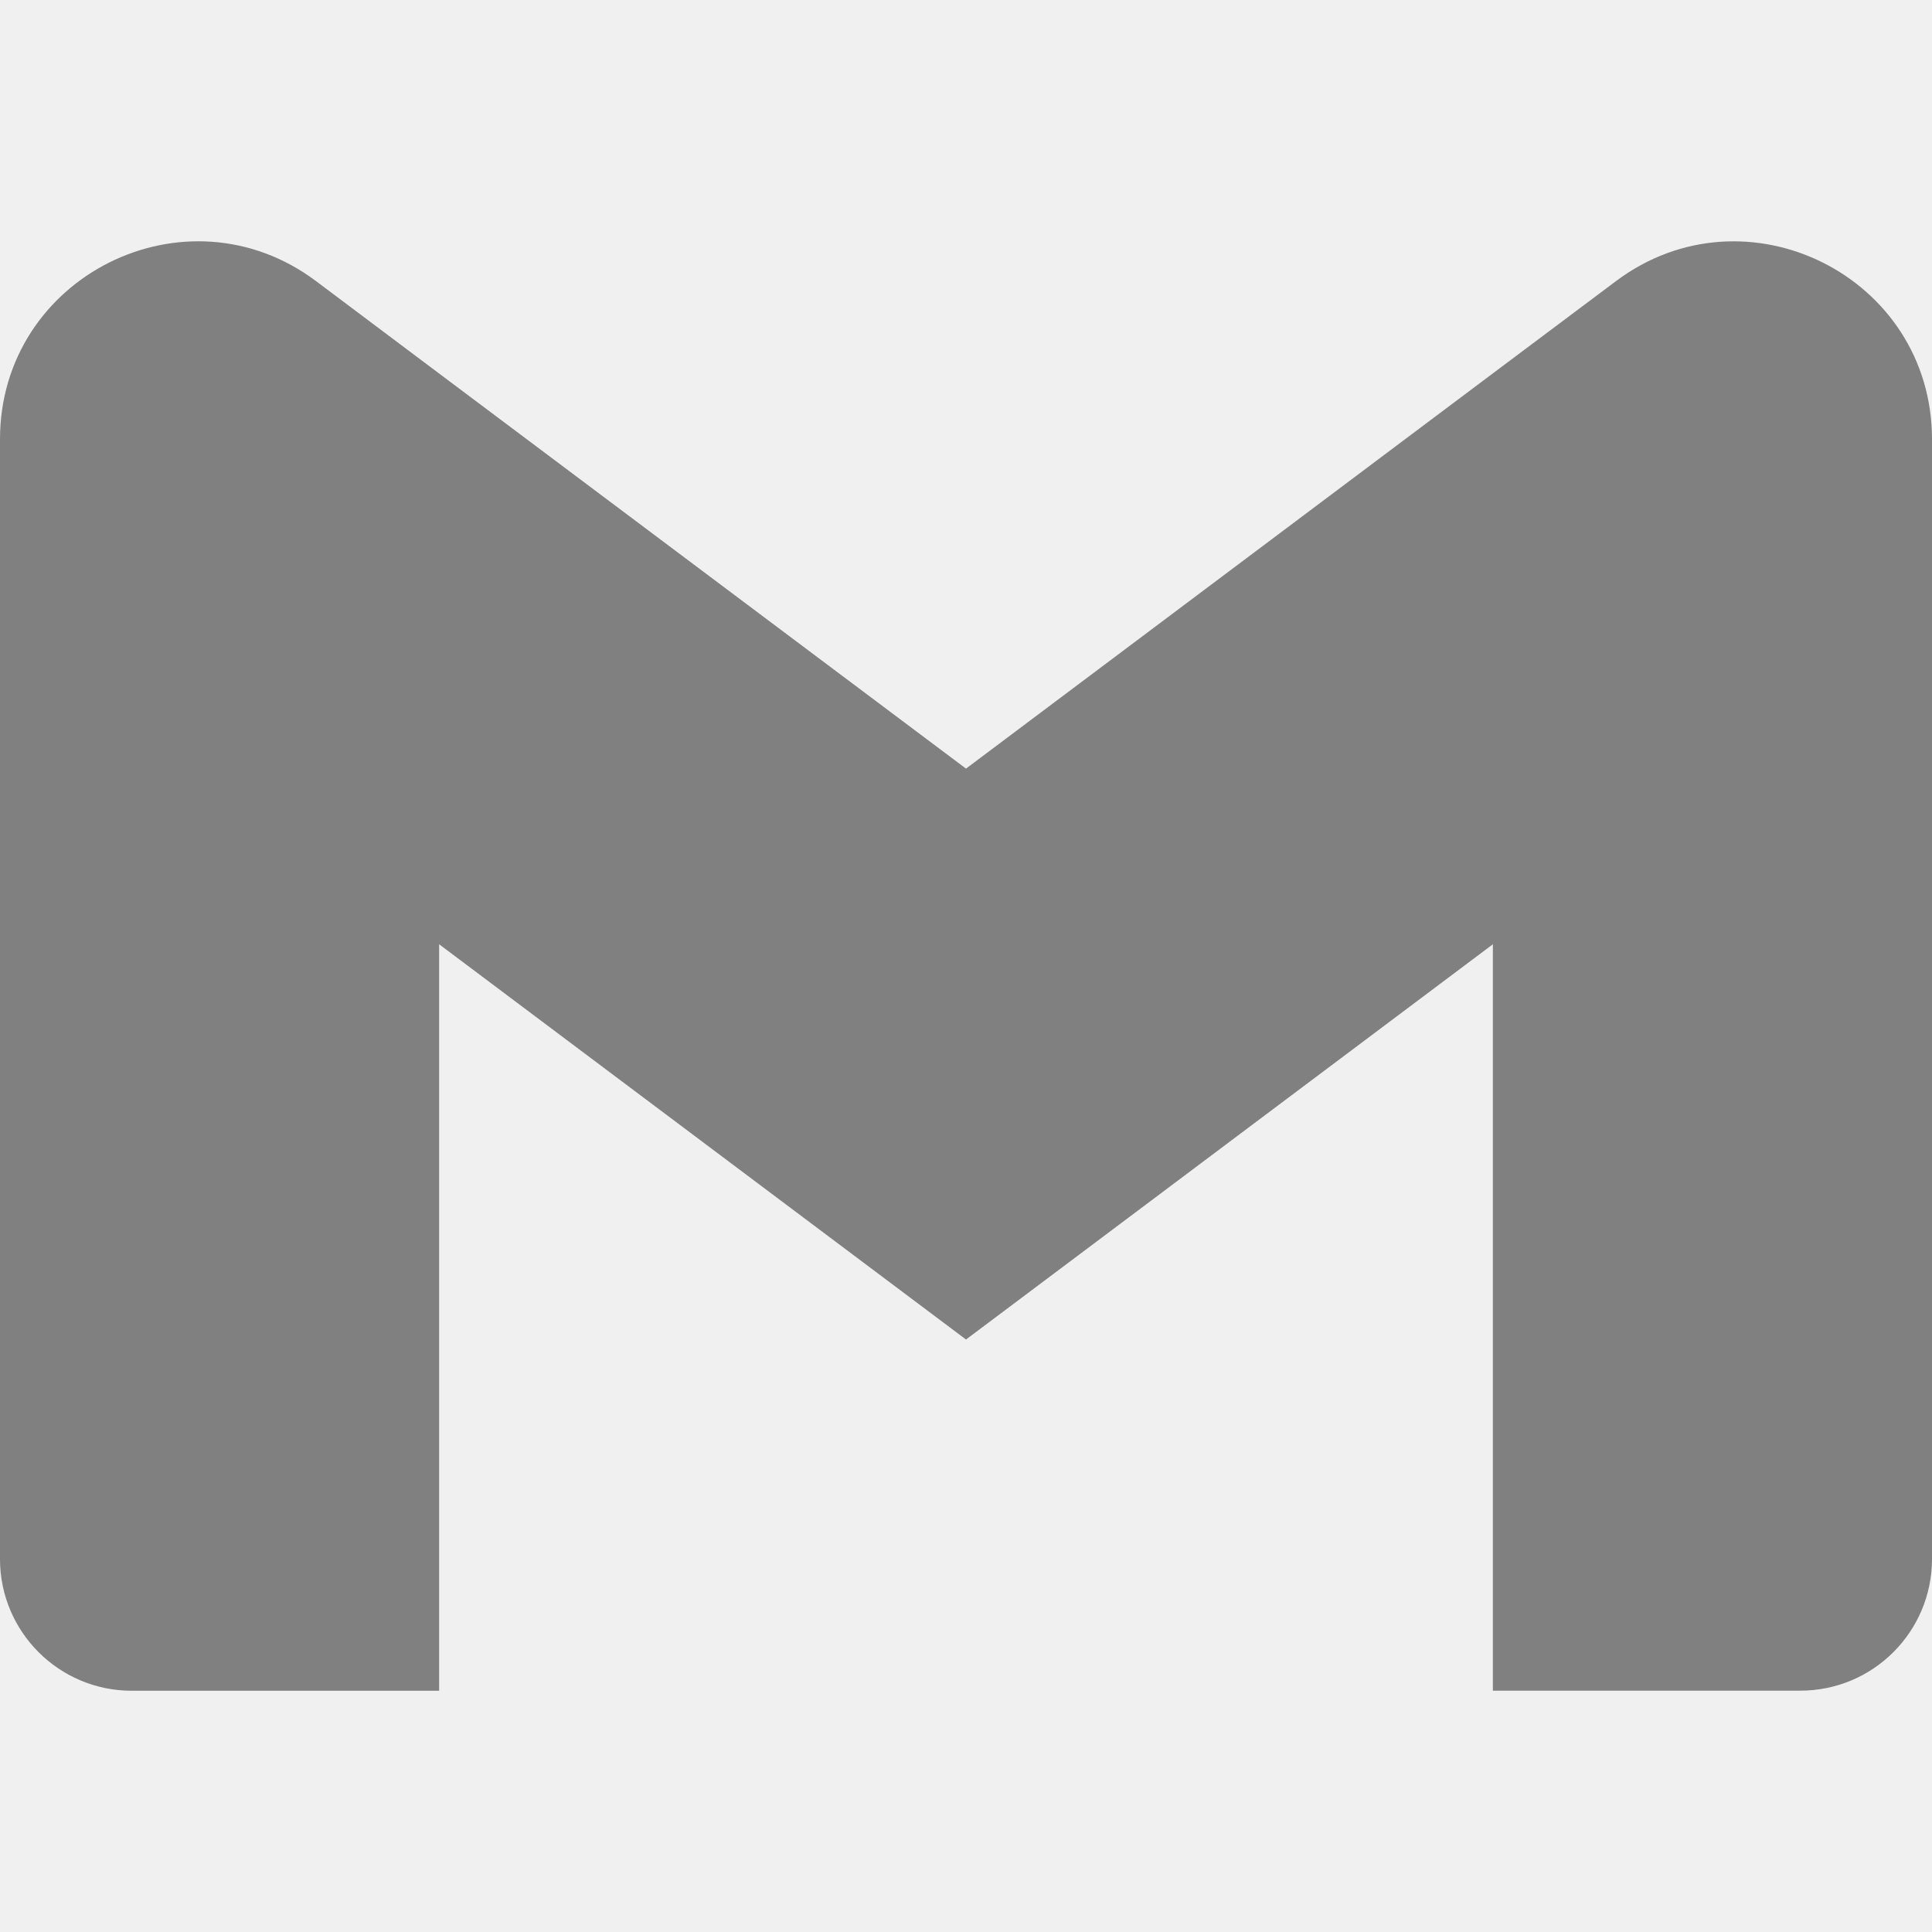
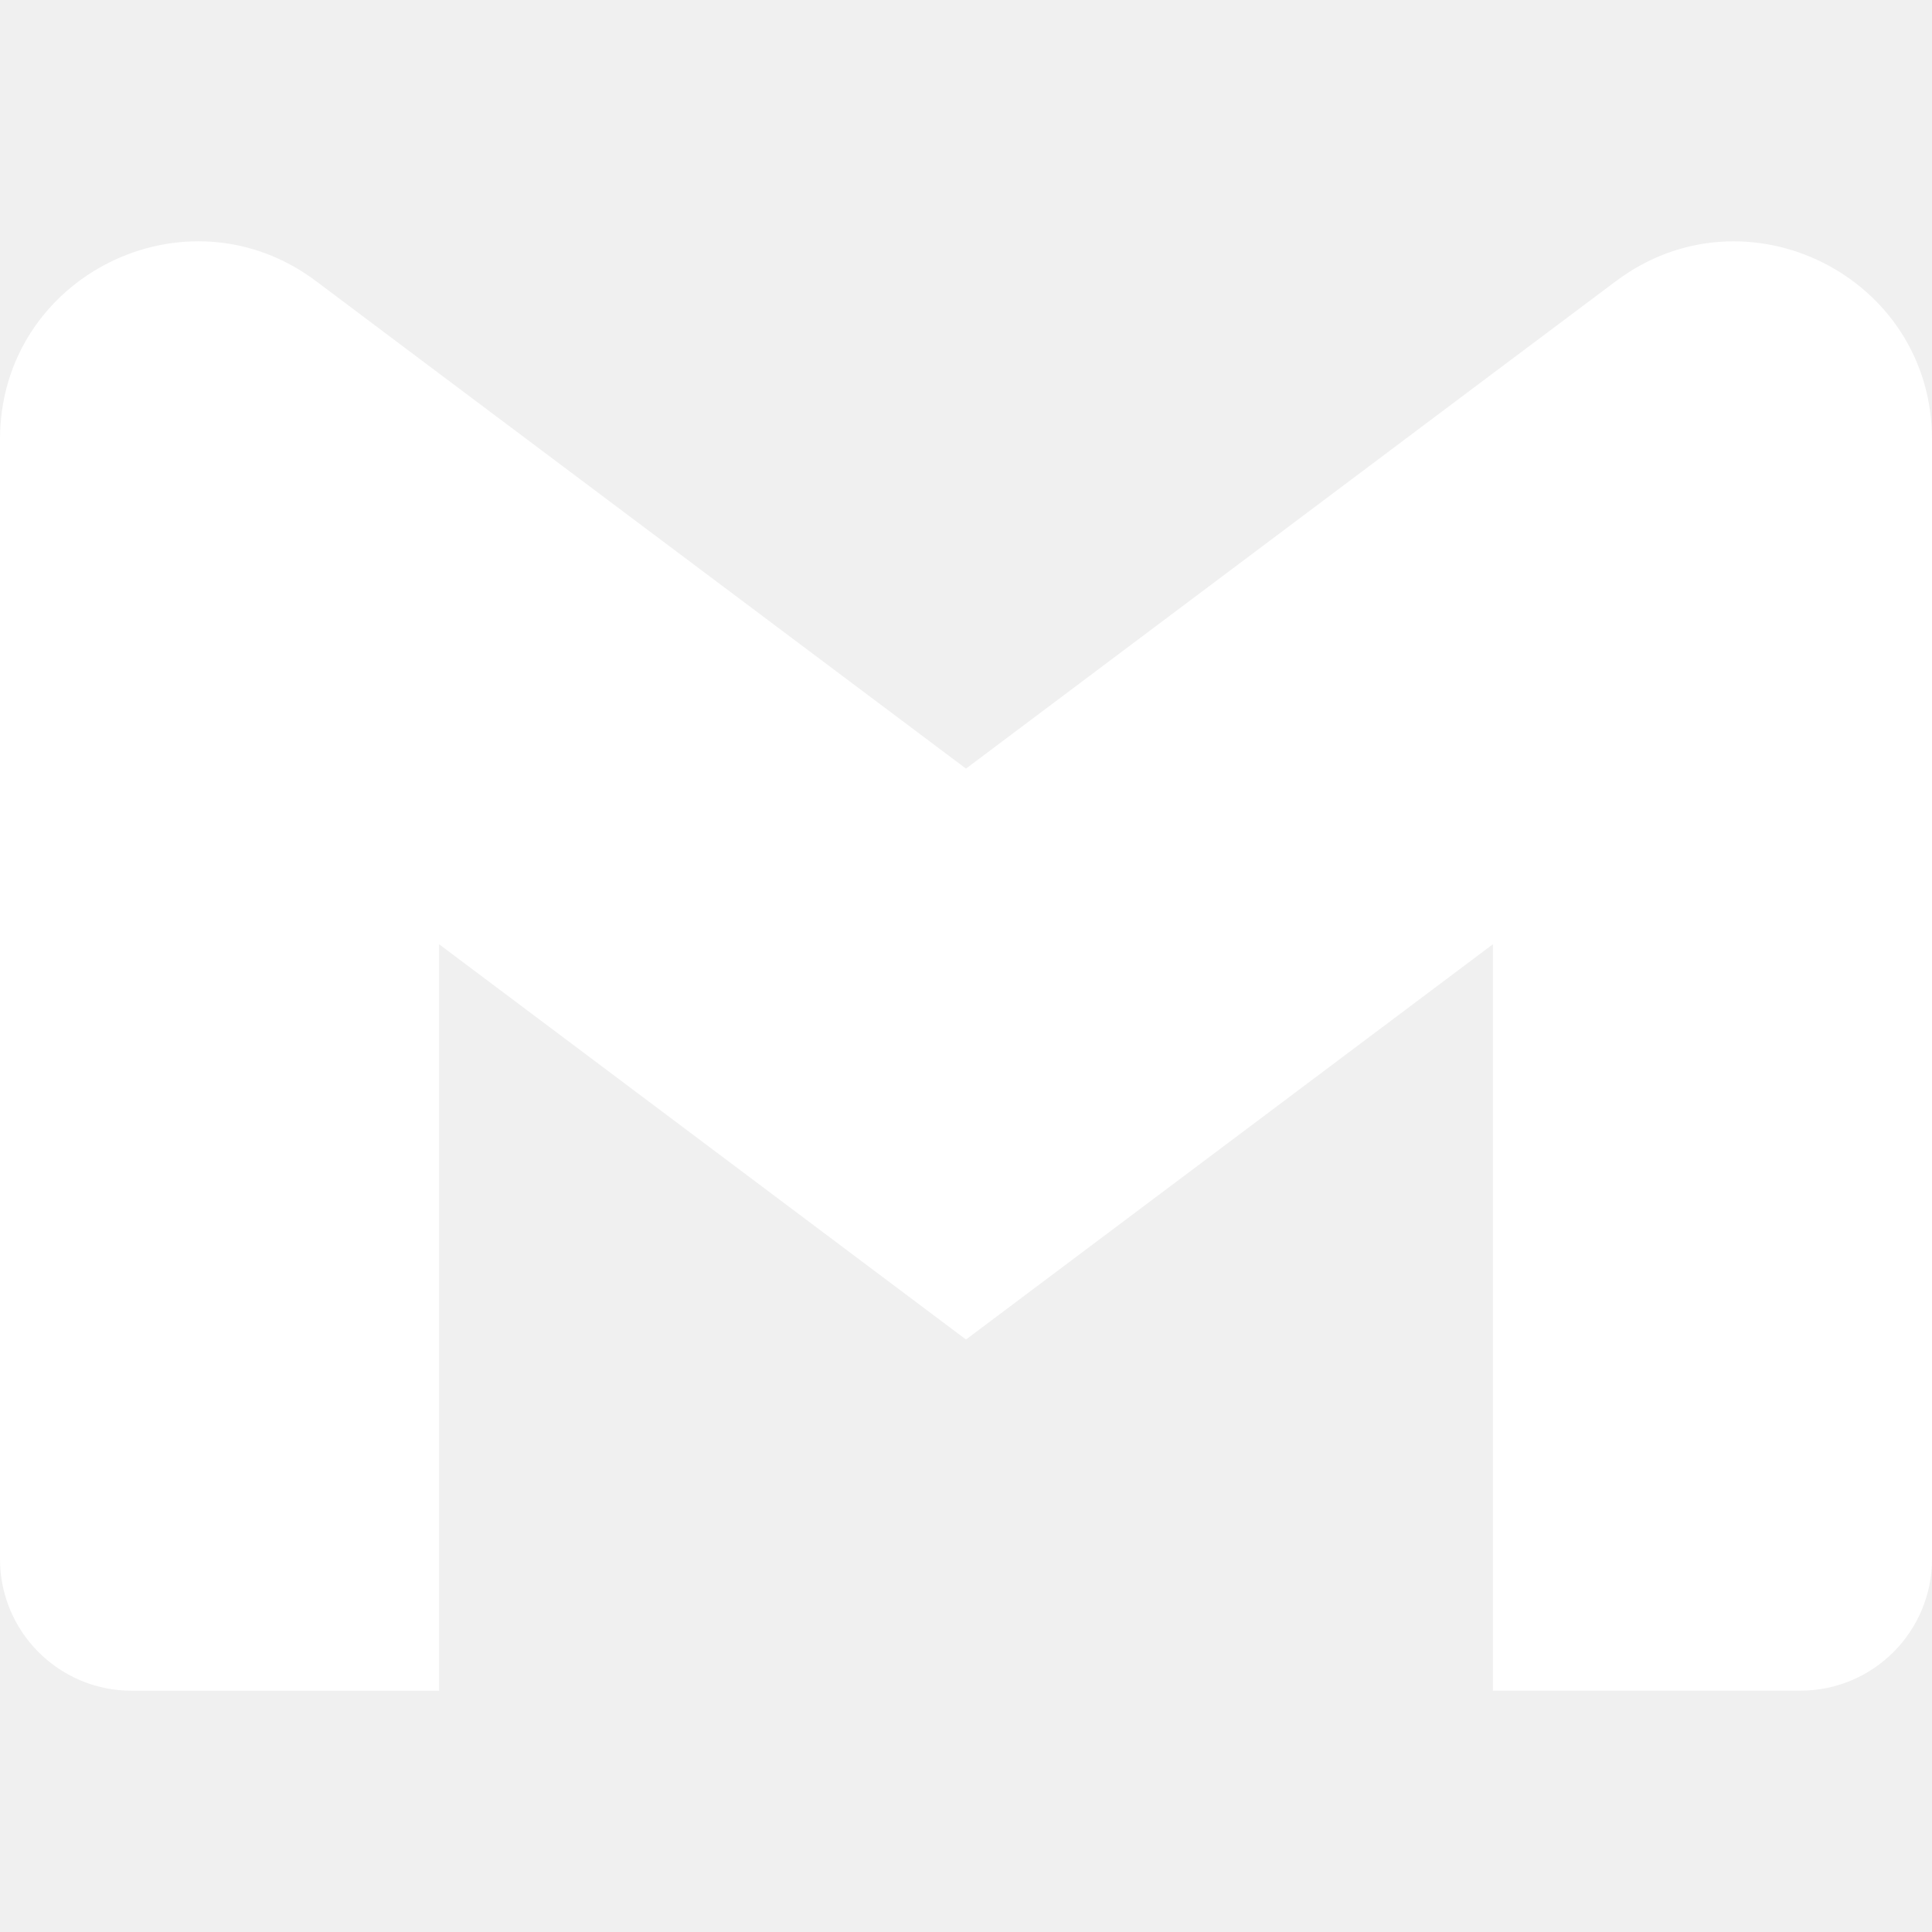
<svg xmlns="http://www.w3.org/2000/svg" role="img" viewBox="0 0 24 24">
-   <path fill="grey" d="M24 5.457v13.909c0 .904-.732 1.636-1.636 1.636h-3.819V11.73L12 16.64l-6.545-4.91v9.273H1.636A1.636 1.636 0 0 1 0 19.366V5.457c0-2.023 2.309-3.178 3.927-1.964L5.455 4.64 12 9.548l6.545-4.91 1.528-1.145C21.69 2.28 24 3.434 24 5.457z" />
+   <path fill="white" d="M24 5.457v13.909c0 .904-.732 1.636-1.636 1.636h-3.819V11.73L12 16.64l-6.545-4.91v9.273H1.636A1.636 1.636 0 0 1 0 19.366V5.457c0-2.023 2.309-3.178 3.927-1.964L5.455 4.64 12 9.548l6.545-4.91 1.528-1.145C21.69 2.28 24 3.434 24 5.457z" />
</svg>
